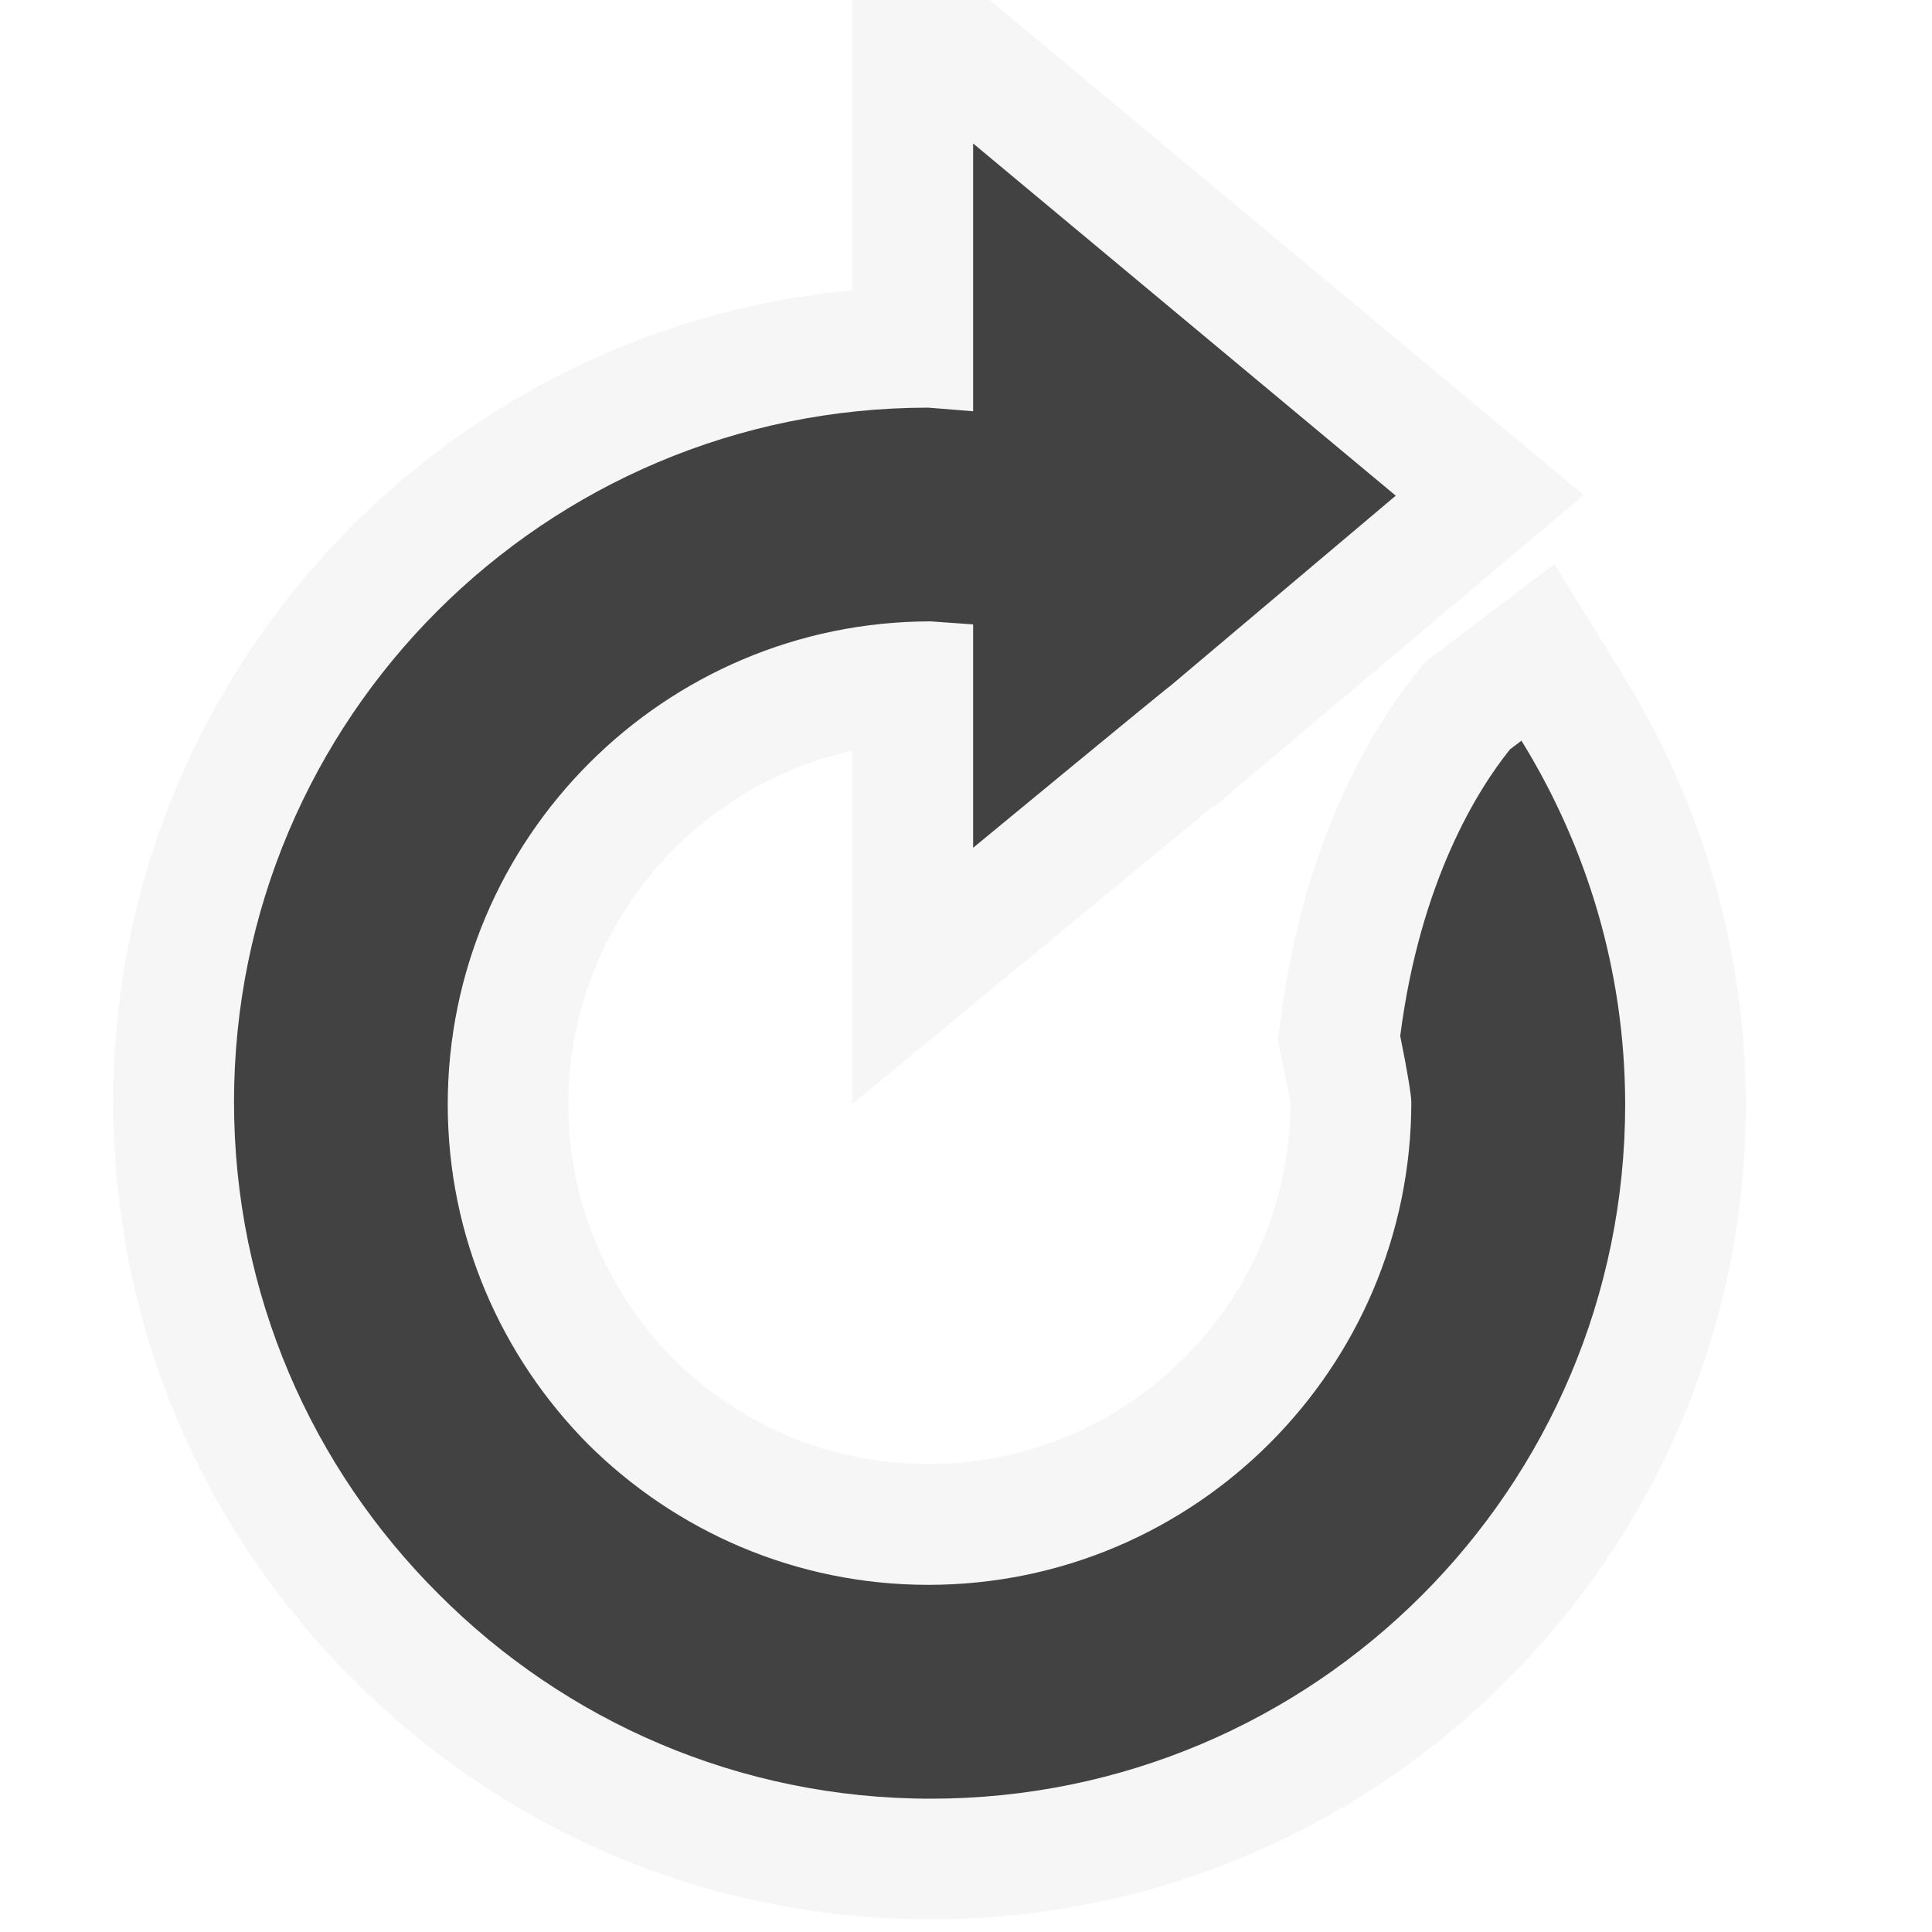
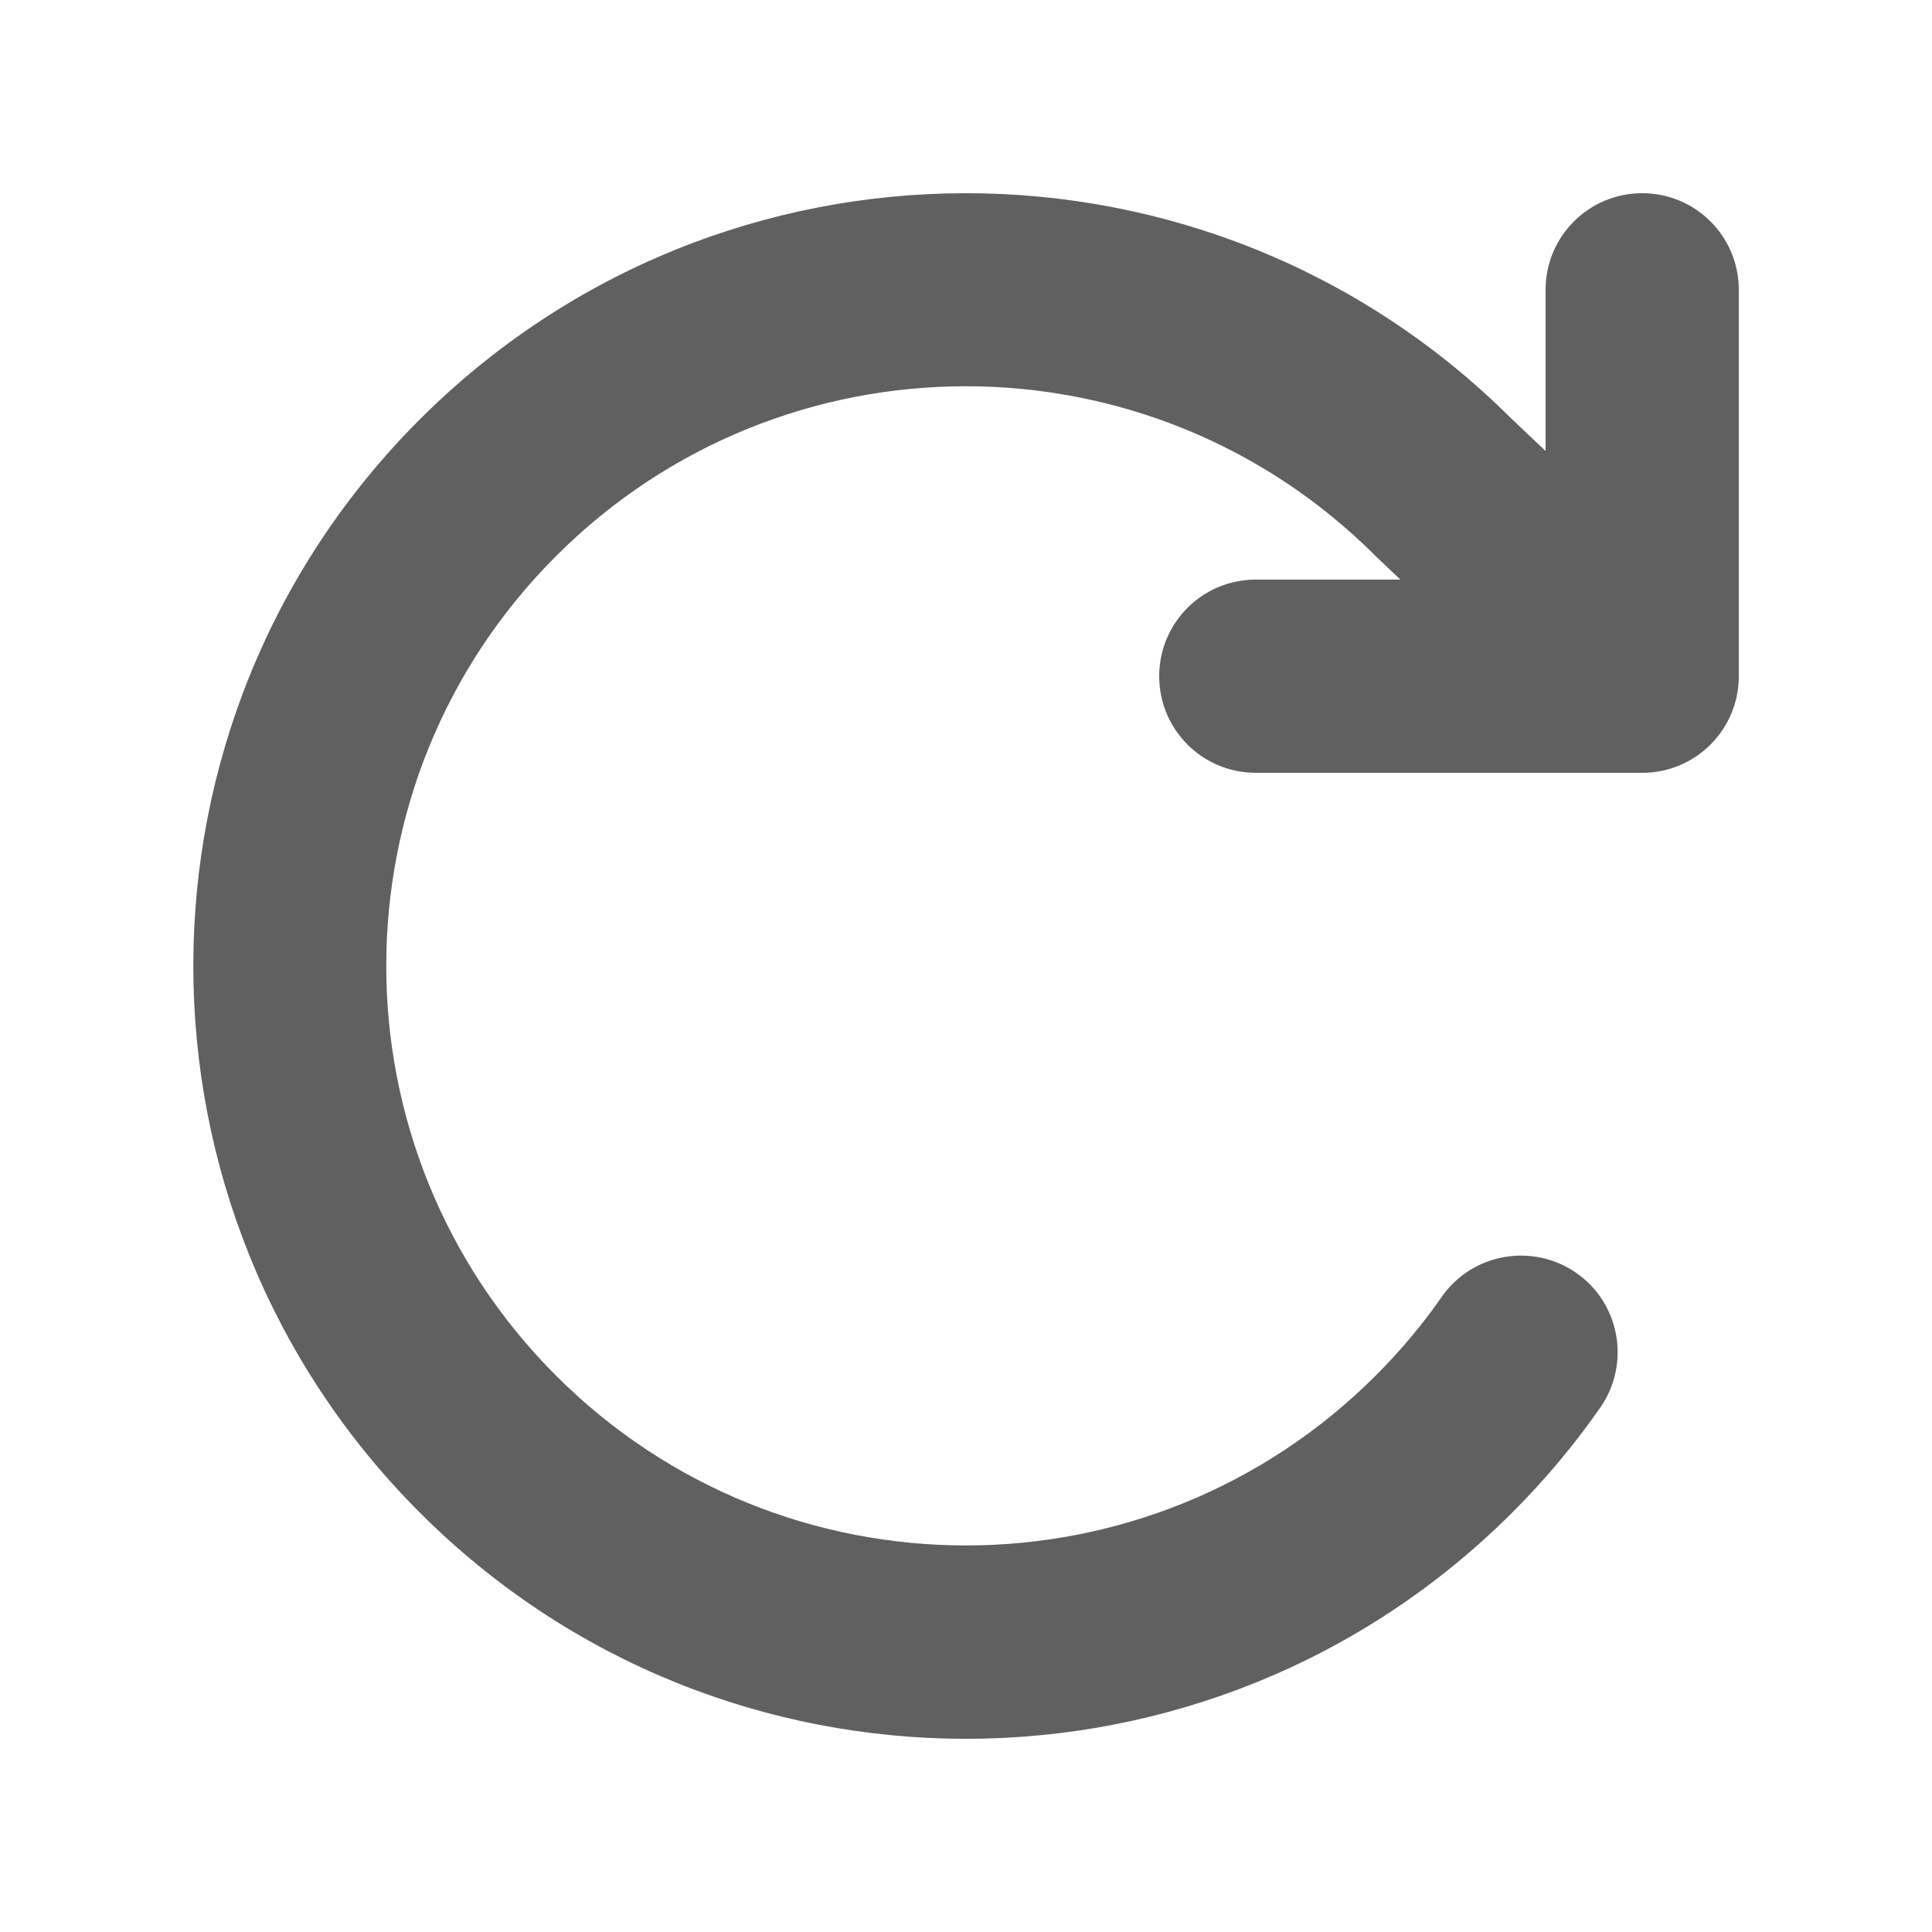
- <svg xmlns="http://www.w3.org/2000/svg" width="16" height="16">
-   <path d="M13.451 5.609l-.579-.939-1.068.812-.076.094c-.335.415-.927 1.341-1.124 2.876l-.021.165.033.163.071.345c0 1.654-1.346 3-3 3-.795 0-1.545-.311-2.107-.868-.563-.567-.873-1.317-.873-2.111 0-1.431 1.007-2.632 2.351-2.929v2.926s2.528-2.087 2.984-2.461h.012l3.061-2.582-4.919-4.1h-1.137v2.404c-3.429.318-6.121 3.211-6.121 6.721 0 1.809.707 3.508 1.986 4.782 1.277 1.282 2.976 1.988 4.784 1.988 3.722 0 6.75-3.028 6.75-6.75 0-1.245-.349-2.468-1.007-3.536z" fill="#F6F6F6" />
-   <path d="M12.6 6.134l-.094.071c-.269.333-.746 1.096-.91 2.375.057.277.092.495.092.545 0 2.206-1.794 4-4 4-1.098 0-2.093-.445-2.817-1.164-.718-.724-1.163-1.718-1.163-2.815 0-2.206 1.794-4 4-4l.351.025v1.85s1.626-1.342 1.631-1.339l1.869-1.577-3.5-2.917v2.218l-.371-.03c-3.176 0-5.75 2.574-5.75 5.75 0 1.593.648 3.034 1.695 4.076 1.042 1.046 2.482 1.694 4.076 1.694 3.176 0 5.75-2.574 5.75-5.75-.001-1.106-.318-2.135-.859-3.012z" fill="#424242" />
+ <svg xmlns="http://www.w3.org/2000/svg" viewBox="0 0 640 640" width="16" height="16">
+   <path fill="#606060" d="M500.7 138.7L512 149.4L512 96C512 78.3 526.3 64 544 64C561.7 64 576 78.3 576 96L576 224C576 241.7 561.7 256 544 256L416 256C398.3 256 384 241.7 384 224C384 206.3 398.3 192 416 192L463.9 192L456.3 184.8C456.1 184.6 455.9 184.4 455.7 184.2C380.7 109.2 259.2 109.2 184.2 184.2C109.2 259.2 109.2 380.7 184.2 455.7C259.2 530.7 380.7 530.7 455.7 455.7C463.9 447.5 471.2 438.8 477.6 429.6C487.7 415.1 507.7 411.6 522.2 421.7C536.7 431.8 540.2 451.8 530.1 466.3C521.6 478.5 511.9 490.1 501 501C401 601 238.9 601 139 501C39.1 401 39 239 139 139C238.9 39.1 400.7 39 500.7 138.7z" />
</svg>
